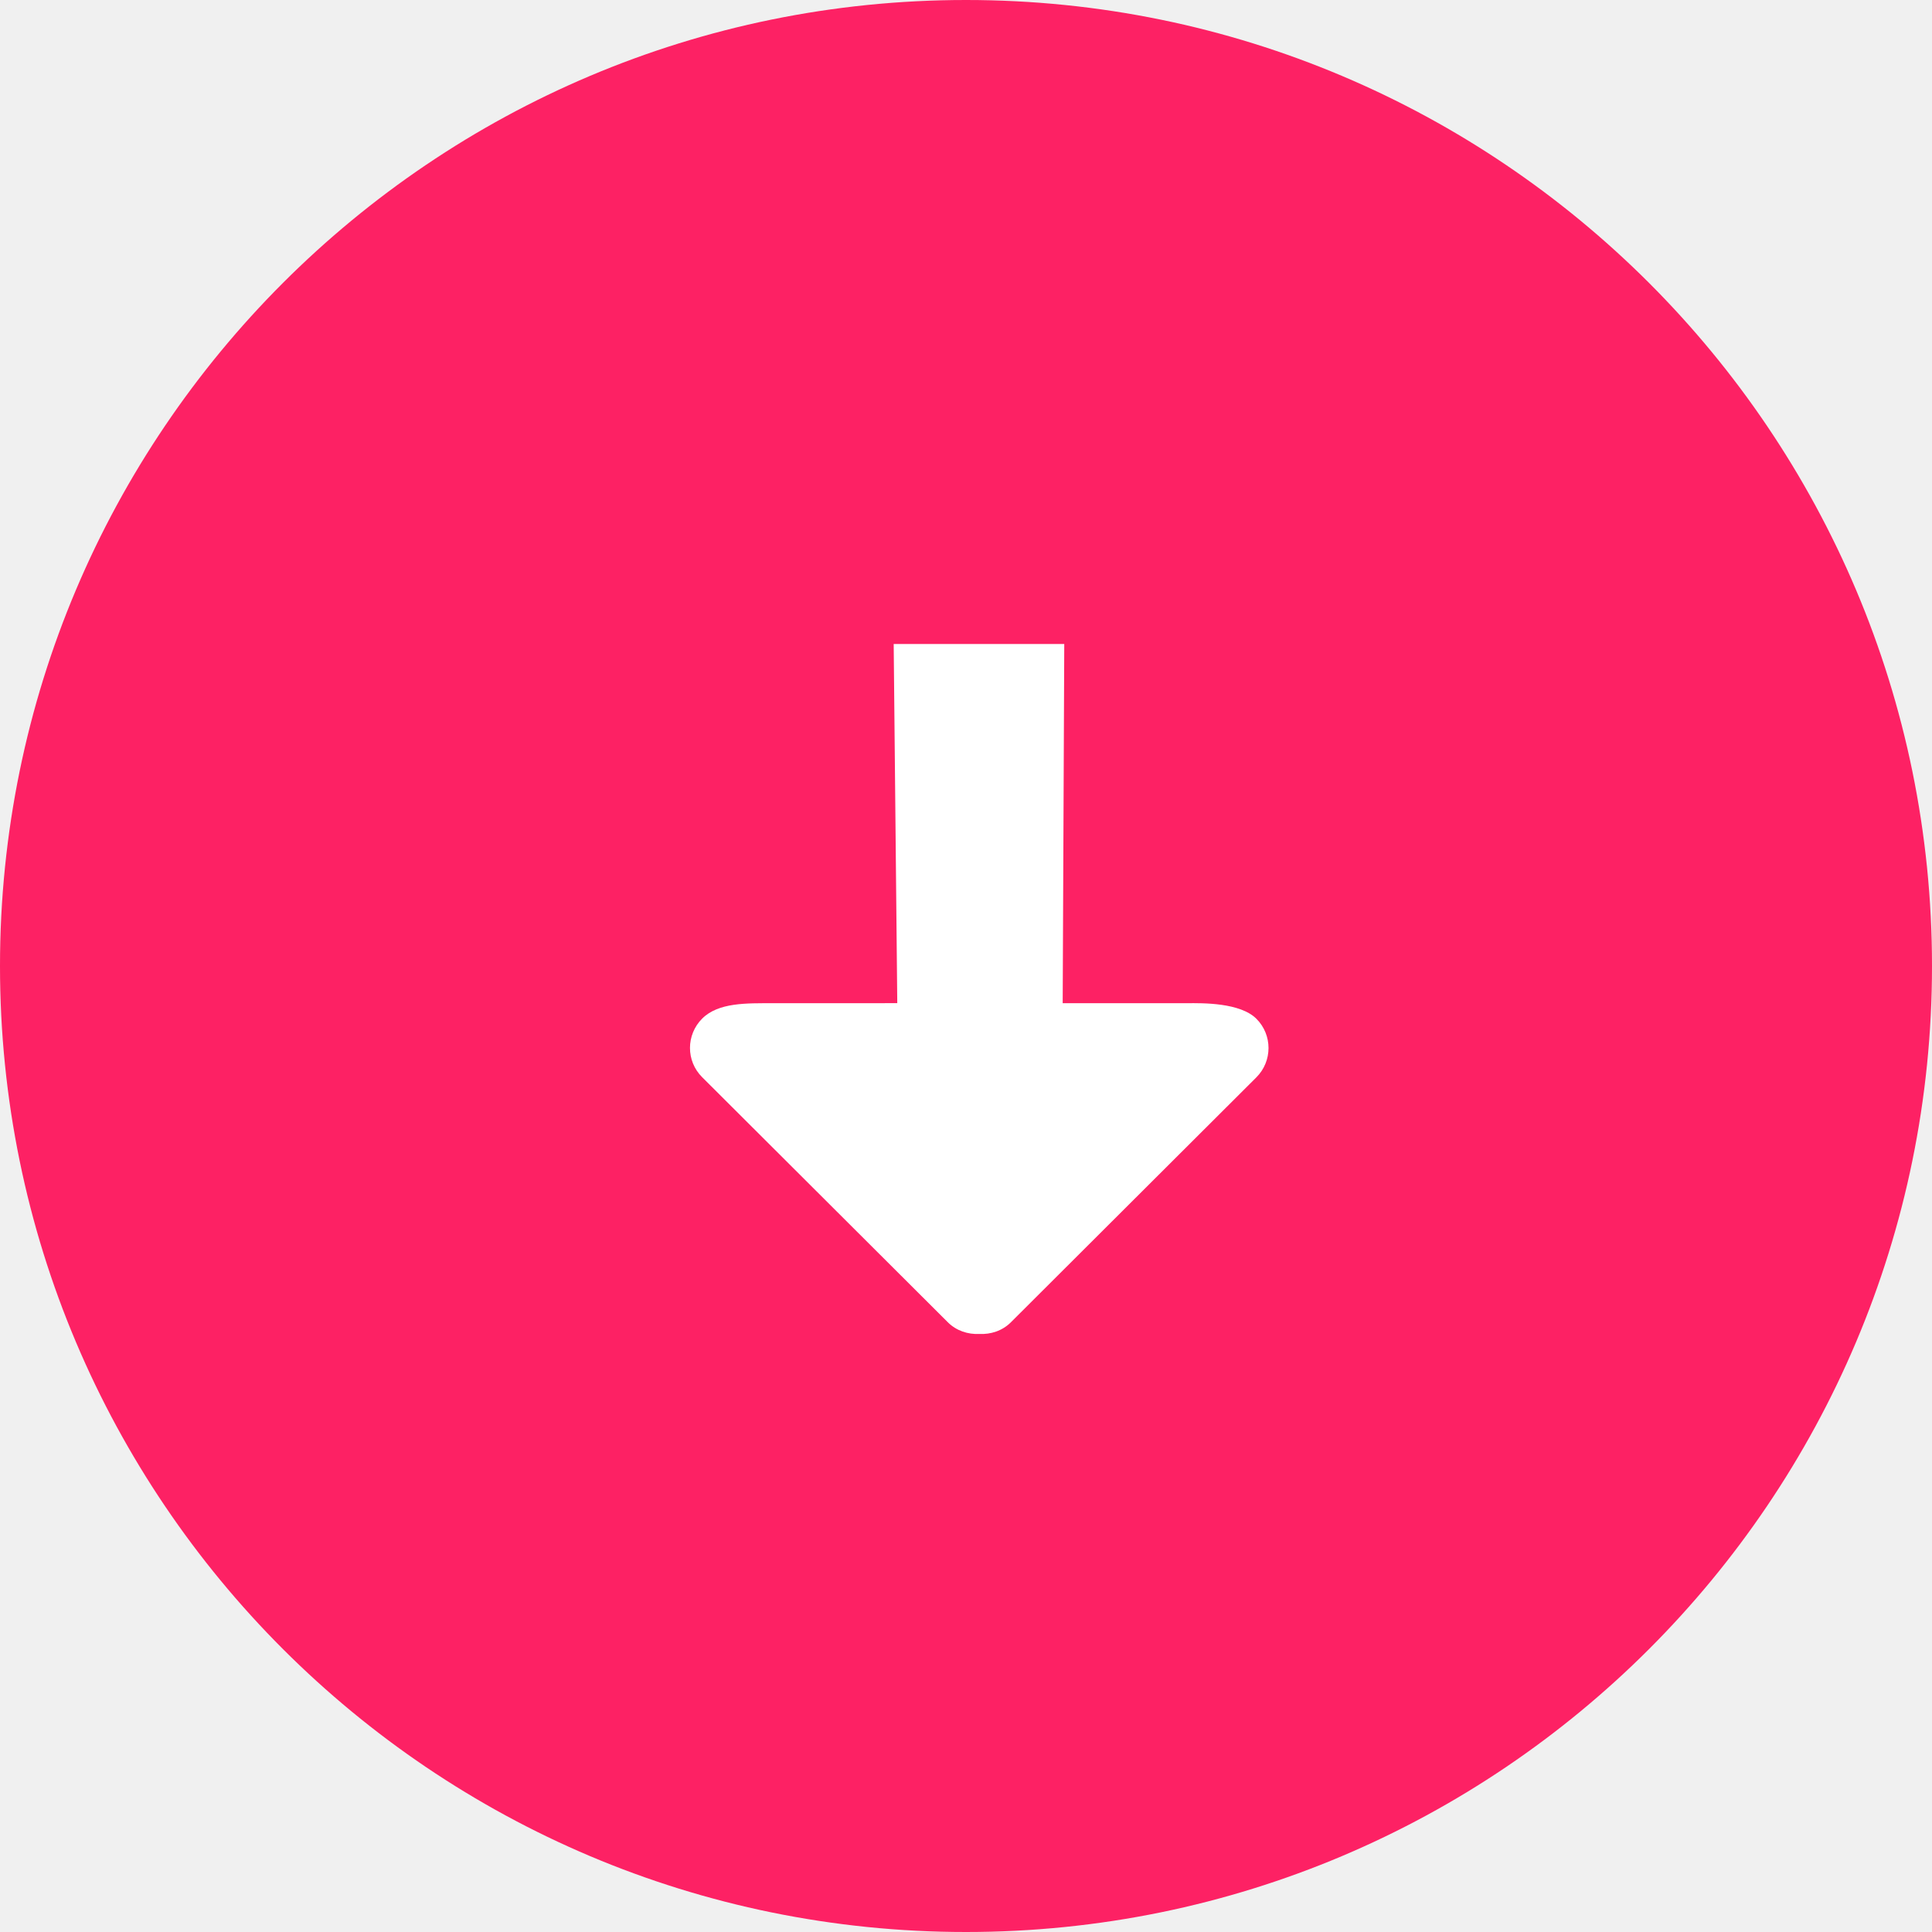
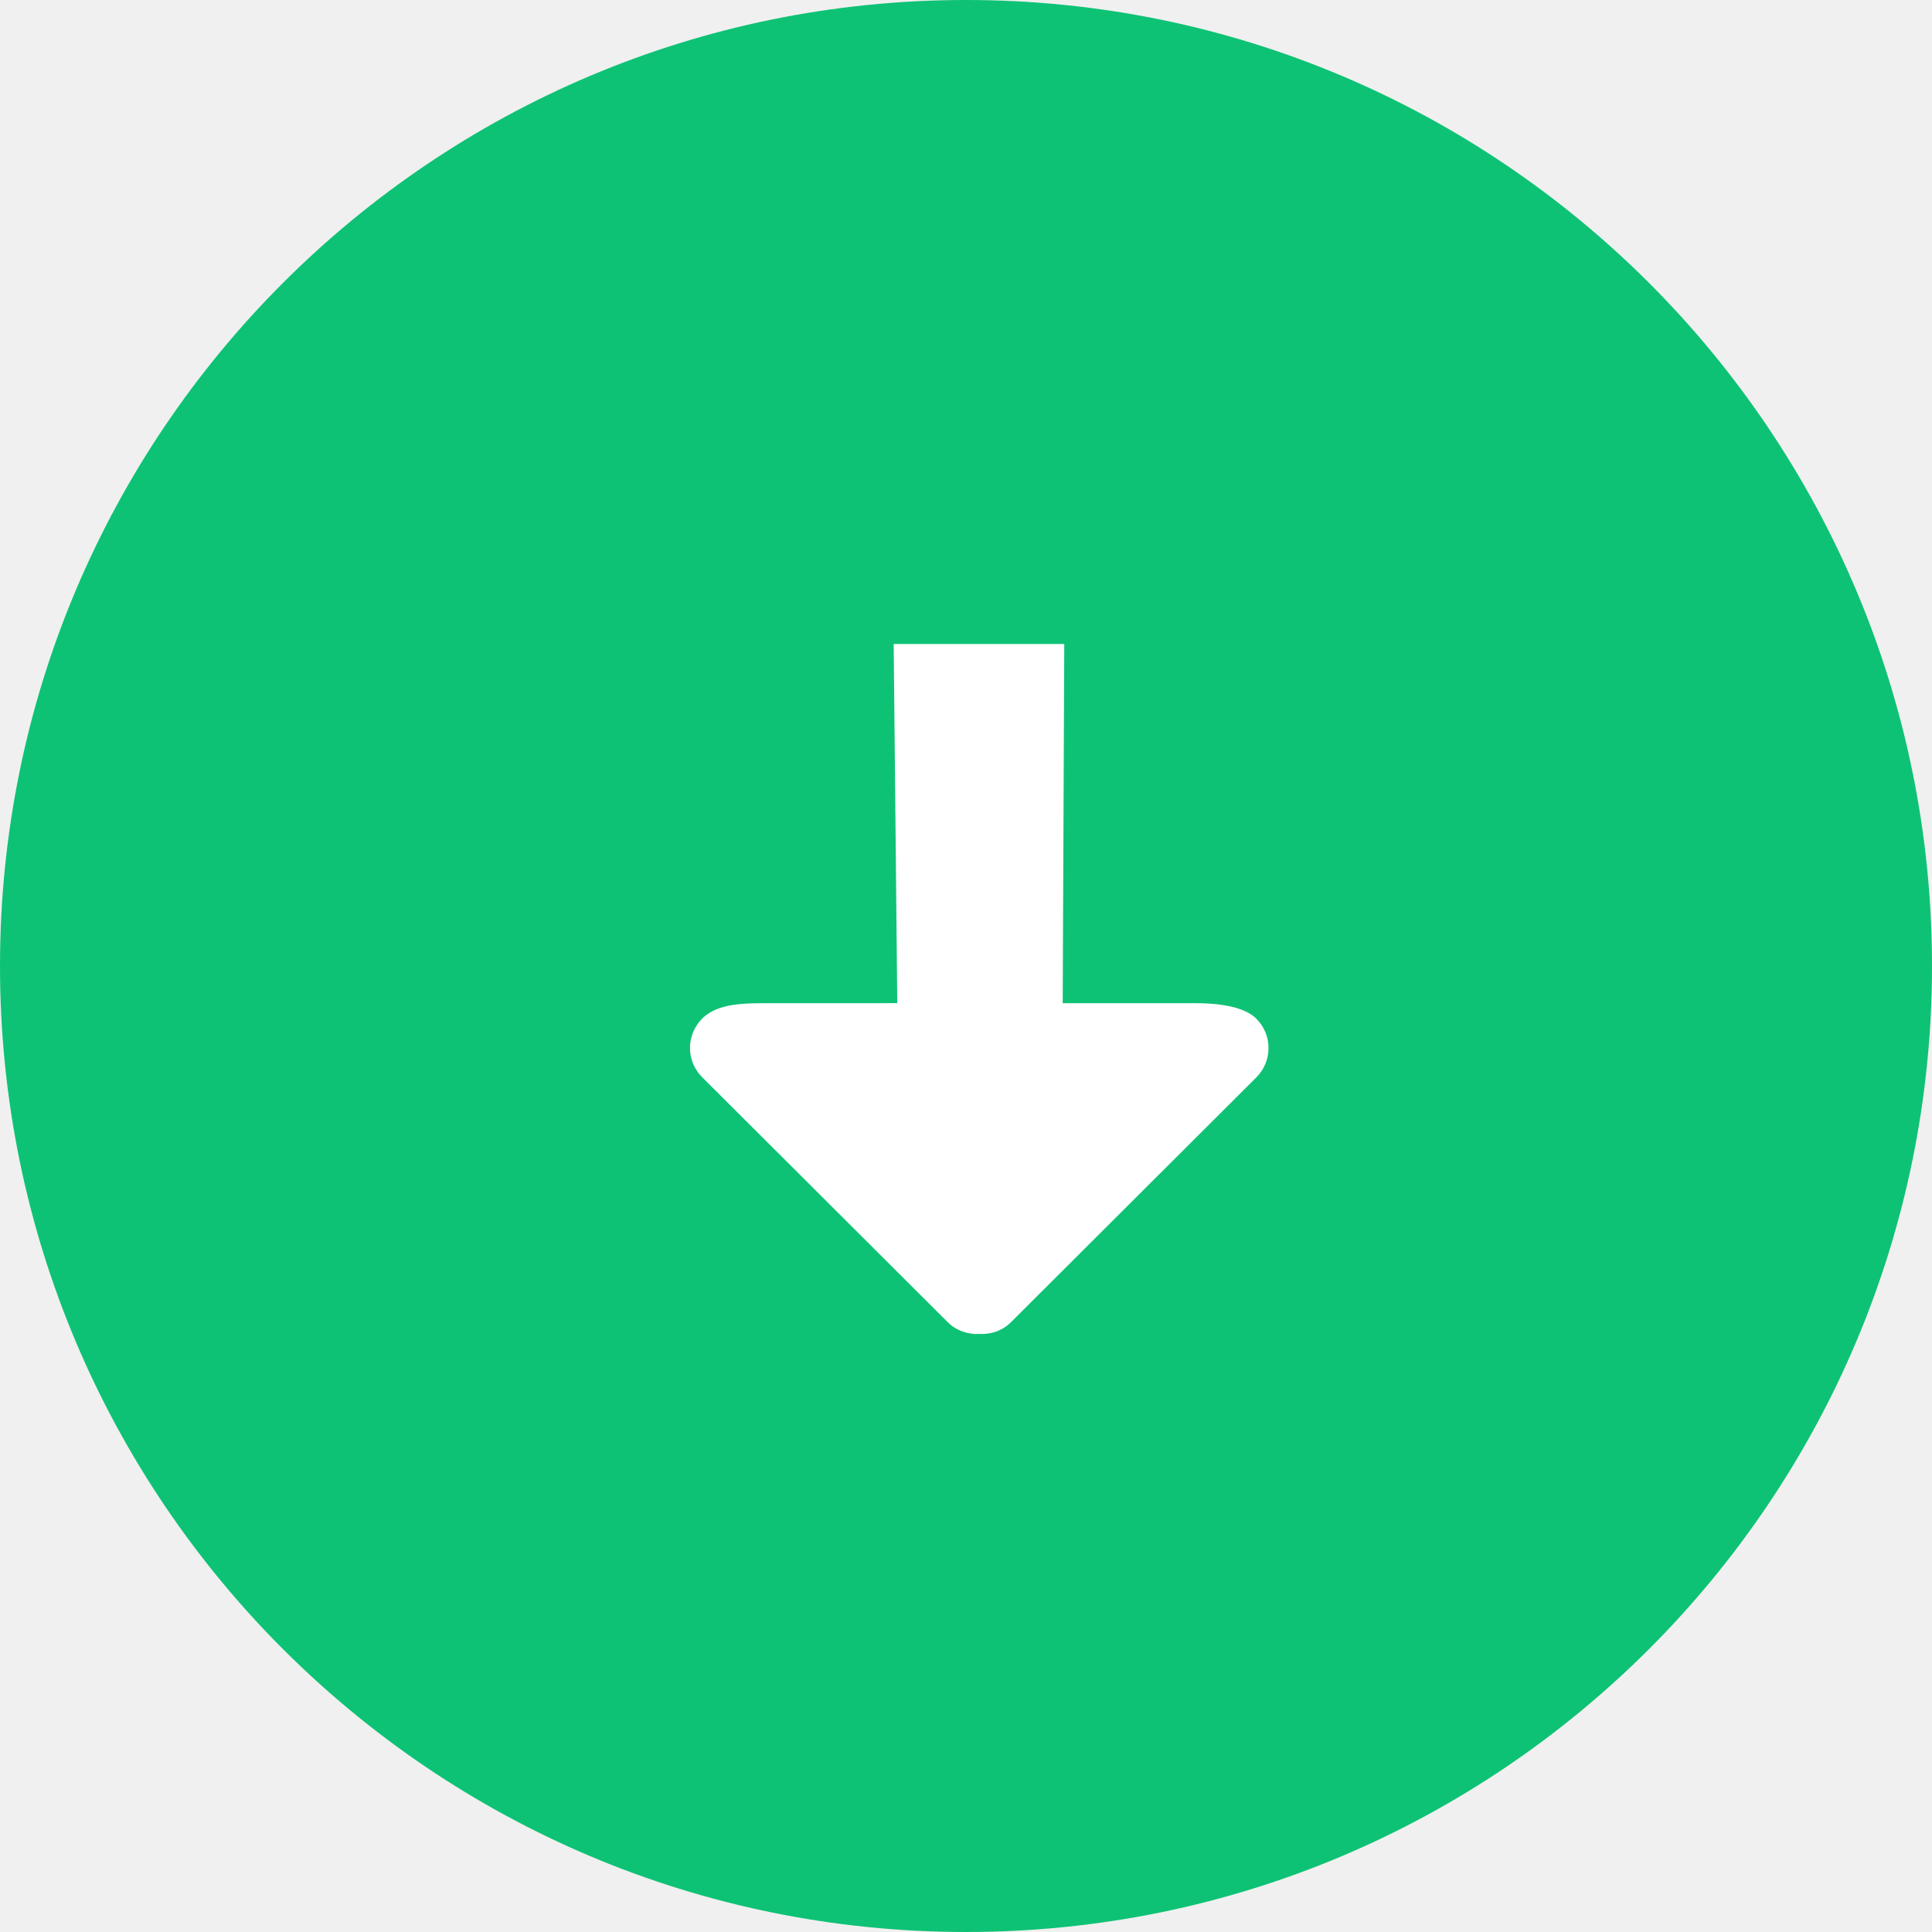
<svg xmlns="http://www.w3.org/2000/svg" width="42px" height="42px" viewBox="0 0 42 42" version="1.1">
  <defs />
  <g id="Exposition" stroke="none" stroke-width="1" fill="none" fill-rule="evenodd">
    <g id="Desktop" transform="translate(-387, -433)">
      <g id="07-App_End" transform="translate(320, 79)">
        <g id="Messages" transform="translate(16, 69)">
          <g id="message4" transform="translate(37, 276)">
            <g id="Group" transform="translate(14, 9)">
              <g id="download">
-                 <circle id="Oval-645" fill="#FD2164" cx="21" cy="21" r="21" />
+                 <circle id="Oval-645" fill="#0EC275" cx="21" cy="21" r="21" />
                <path d="M19.506,21.808 L16.811,21.809 C16.229,21.809 15.618,21.791 15.265,22.143 C14.912,22.496 14.911,23.066 15.264,23.417 L20.604,28.744 C20.79,28.93 21.042,29.011 21.289,28.999 C21.536,29.011 21.788,28.933 21.976,28.745 L27.312,23.421 C27.664,23.069 27.665,22.499 27.313,22.147 C26.96,21.795 26.147,21.805 25.797,21.809 L23.102,21.809 L23.136,14 L19.428,14 L19.506,21.808 Z" id="Path" fill="#FFFFFF" />
              </g>
            </g>
          </g>
        </g>
      </g>
    </g>
  </g>
</svg>
